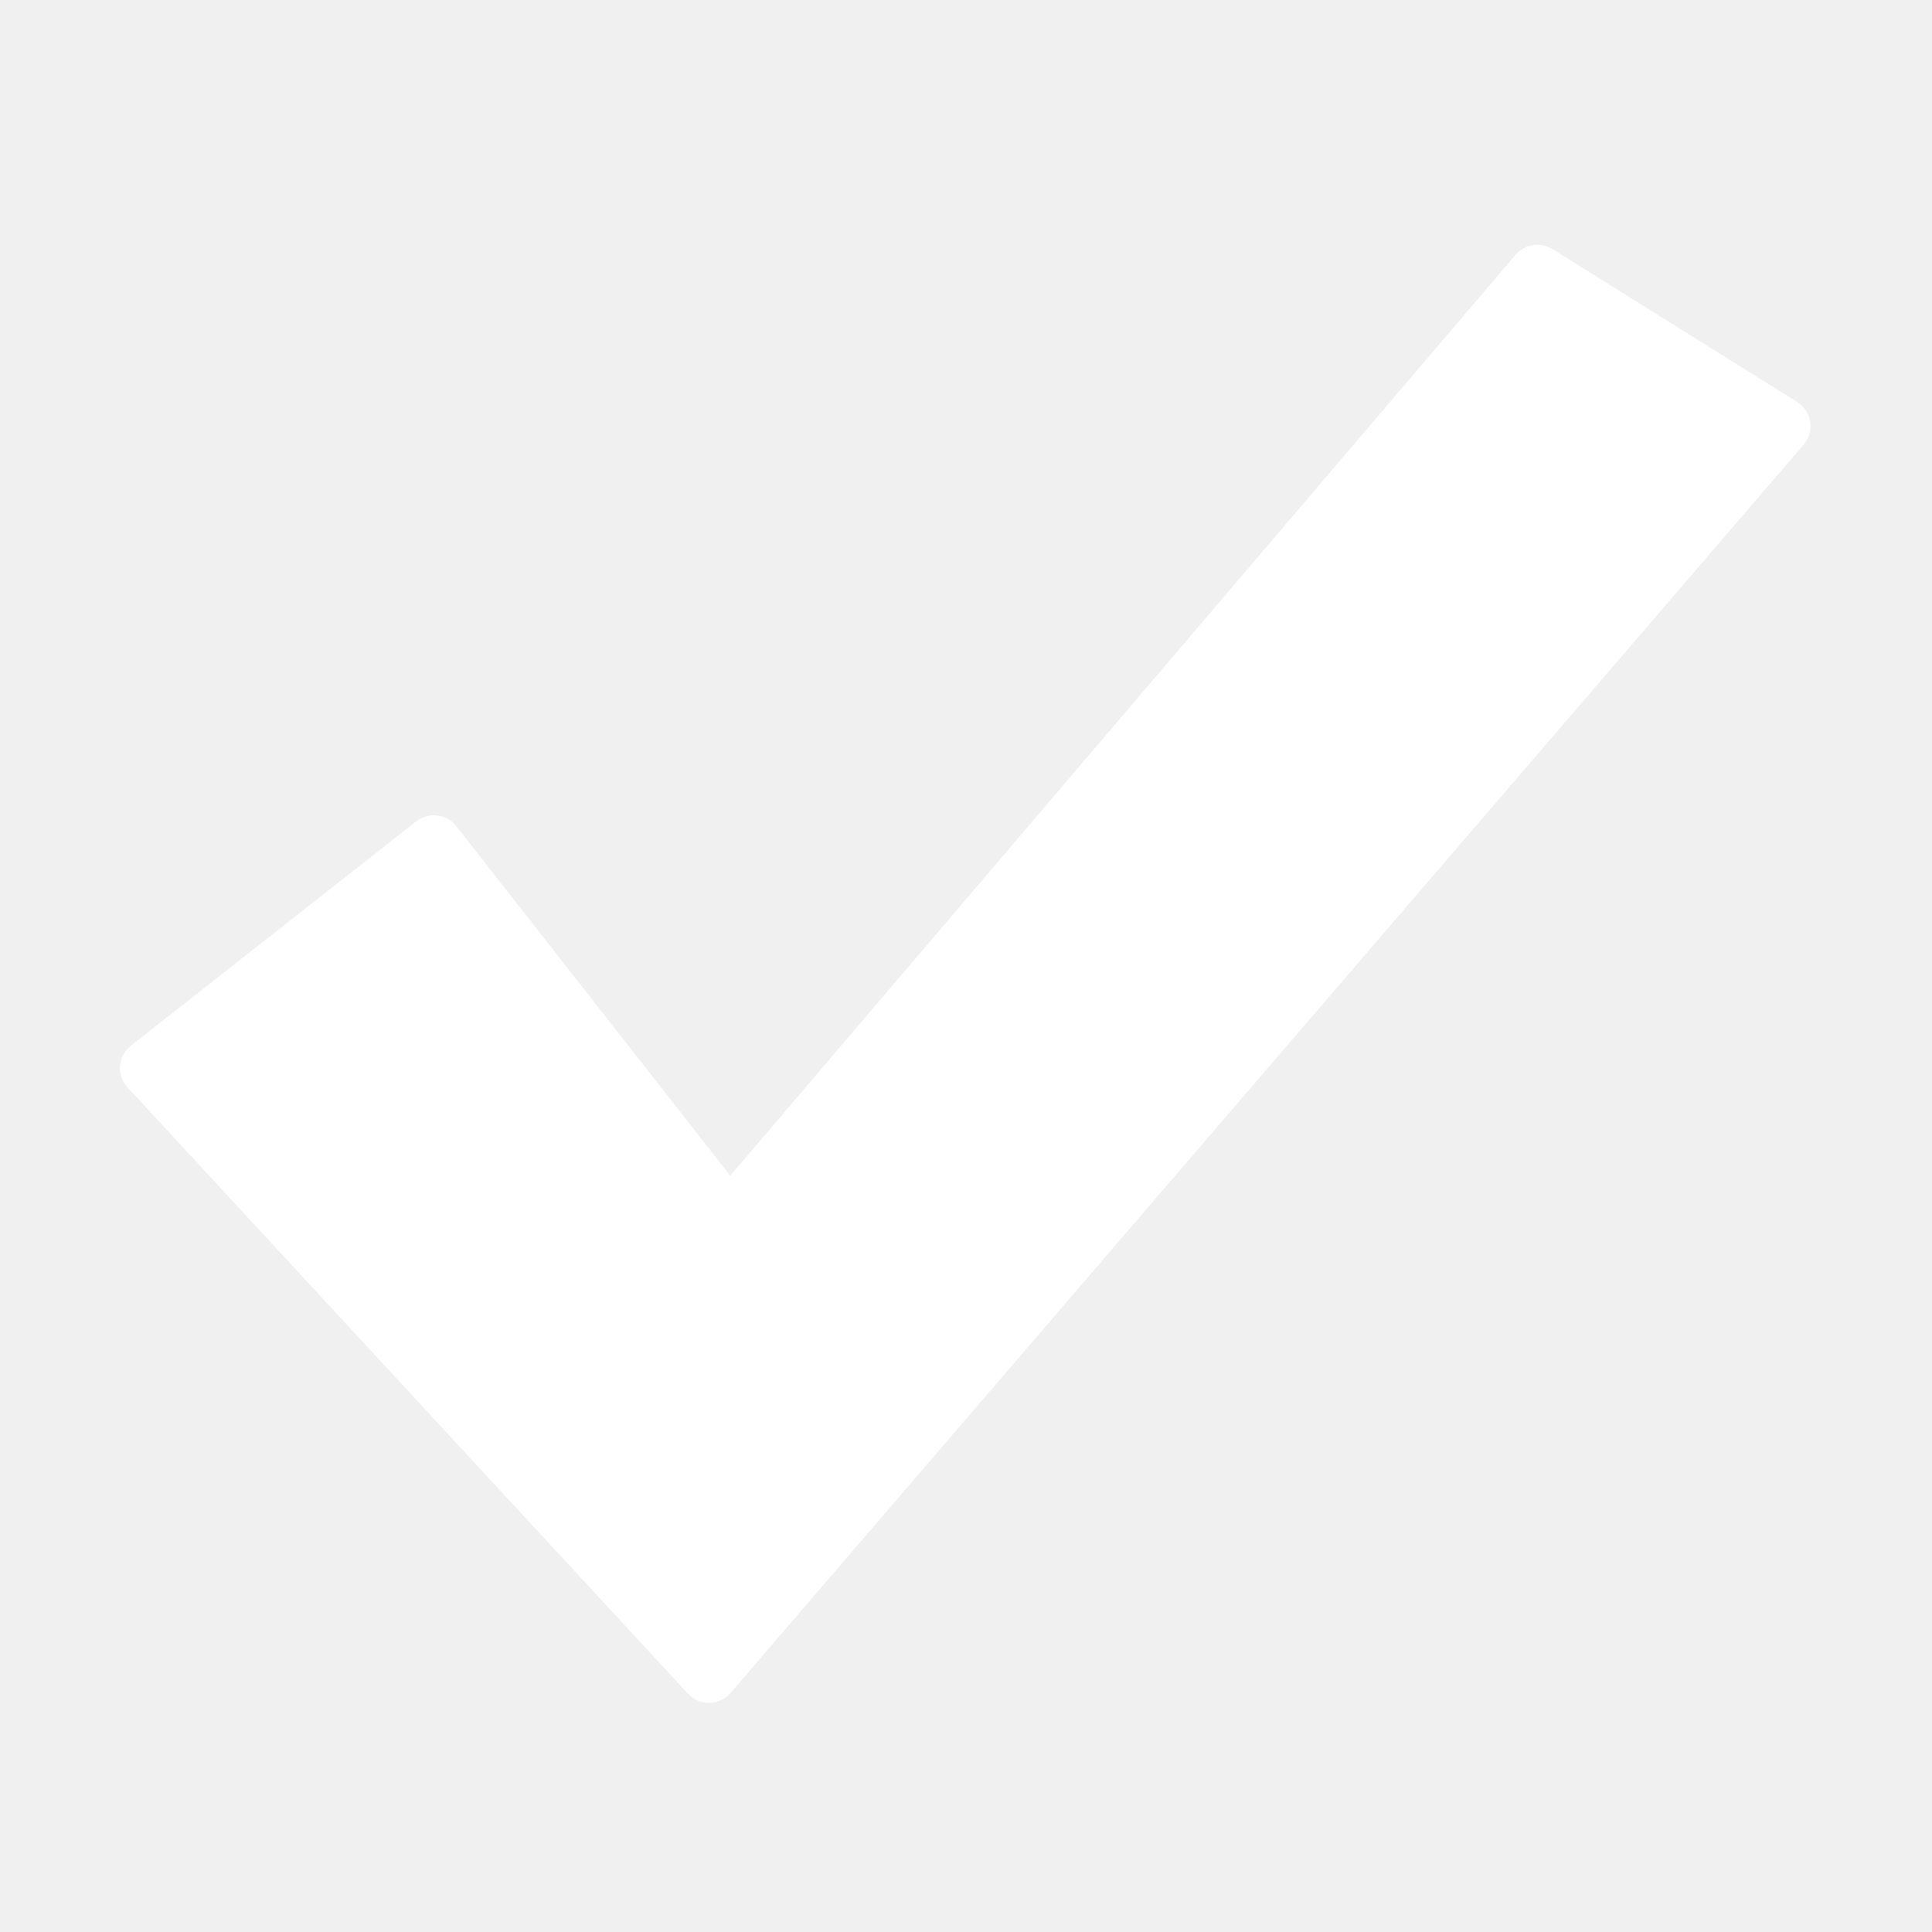
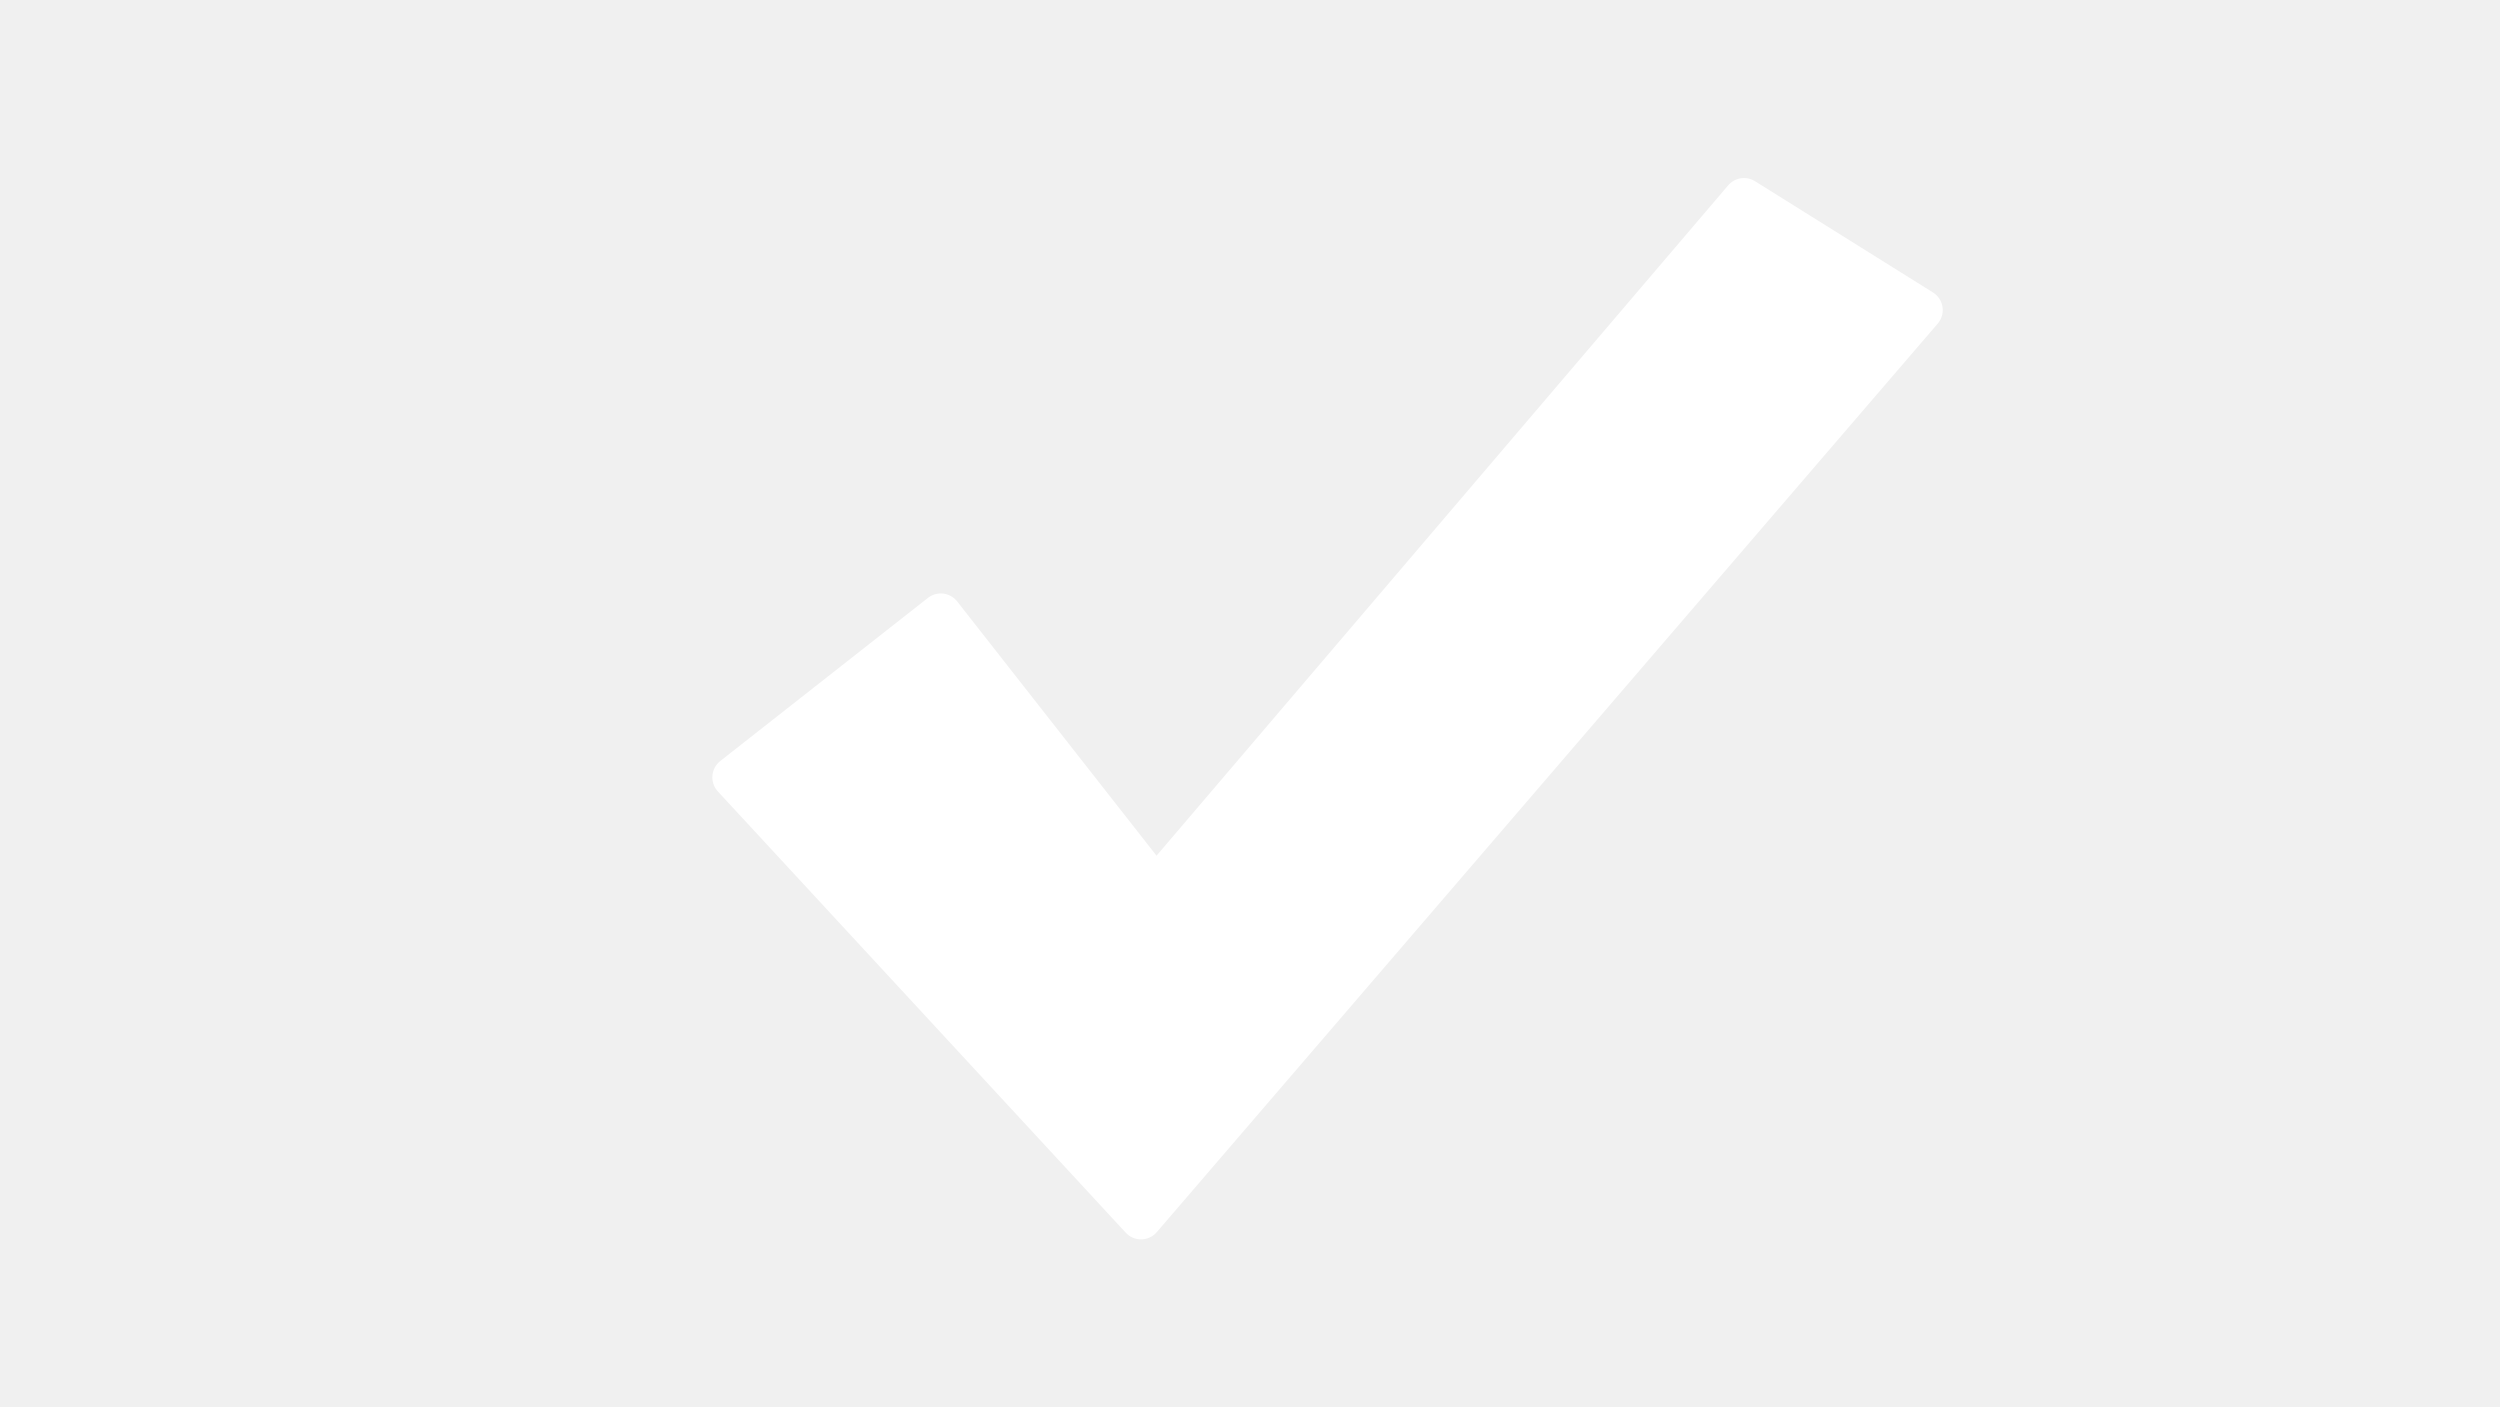
- <svg xmlns="http://www.w3.org/2000/svg" width="18" height="18" id="svg3794" version="1.1">
+ <svg xmlns="http://www.w3.org/2000/svg" width="32" height="18" id="svg3794" version="1.1">
  <defs id="defs3796" />
  <g id="layer1" transform="translate(0,-14)">
-     <path style="fill:#ffffff;stroke:#ffffff;stroke-width:0.532;stroke-linecap:round;stroke-linejoin:round;stroke-miterlimit:4;stroke-opacity:1;stroke-dasharray:none;fill-opacity:1" d="M 4.042,21.862 1.384,23.951 6.605,29.599 16.602,17.97 14.323,16.546 6.795,25.374 z" id="path3802" />
+     <path style="fill:#ffffff;fill-opacity:1;stroke:#ffffff;stroke-width:0.532;stroke-linecap:round;stroke-linejoin:round;stroke-miterlimit:4;stroke-opacity:1;stroke-dasharray:none" d="m 12.042,21.862 -2.658,2.088 5.221,5.648 9.996,-11.629 -2.278,-1.424 -7.528,8.828 z" id="path3802" />
  </g>
</svg>
